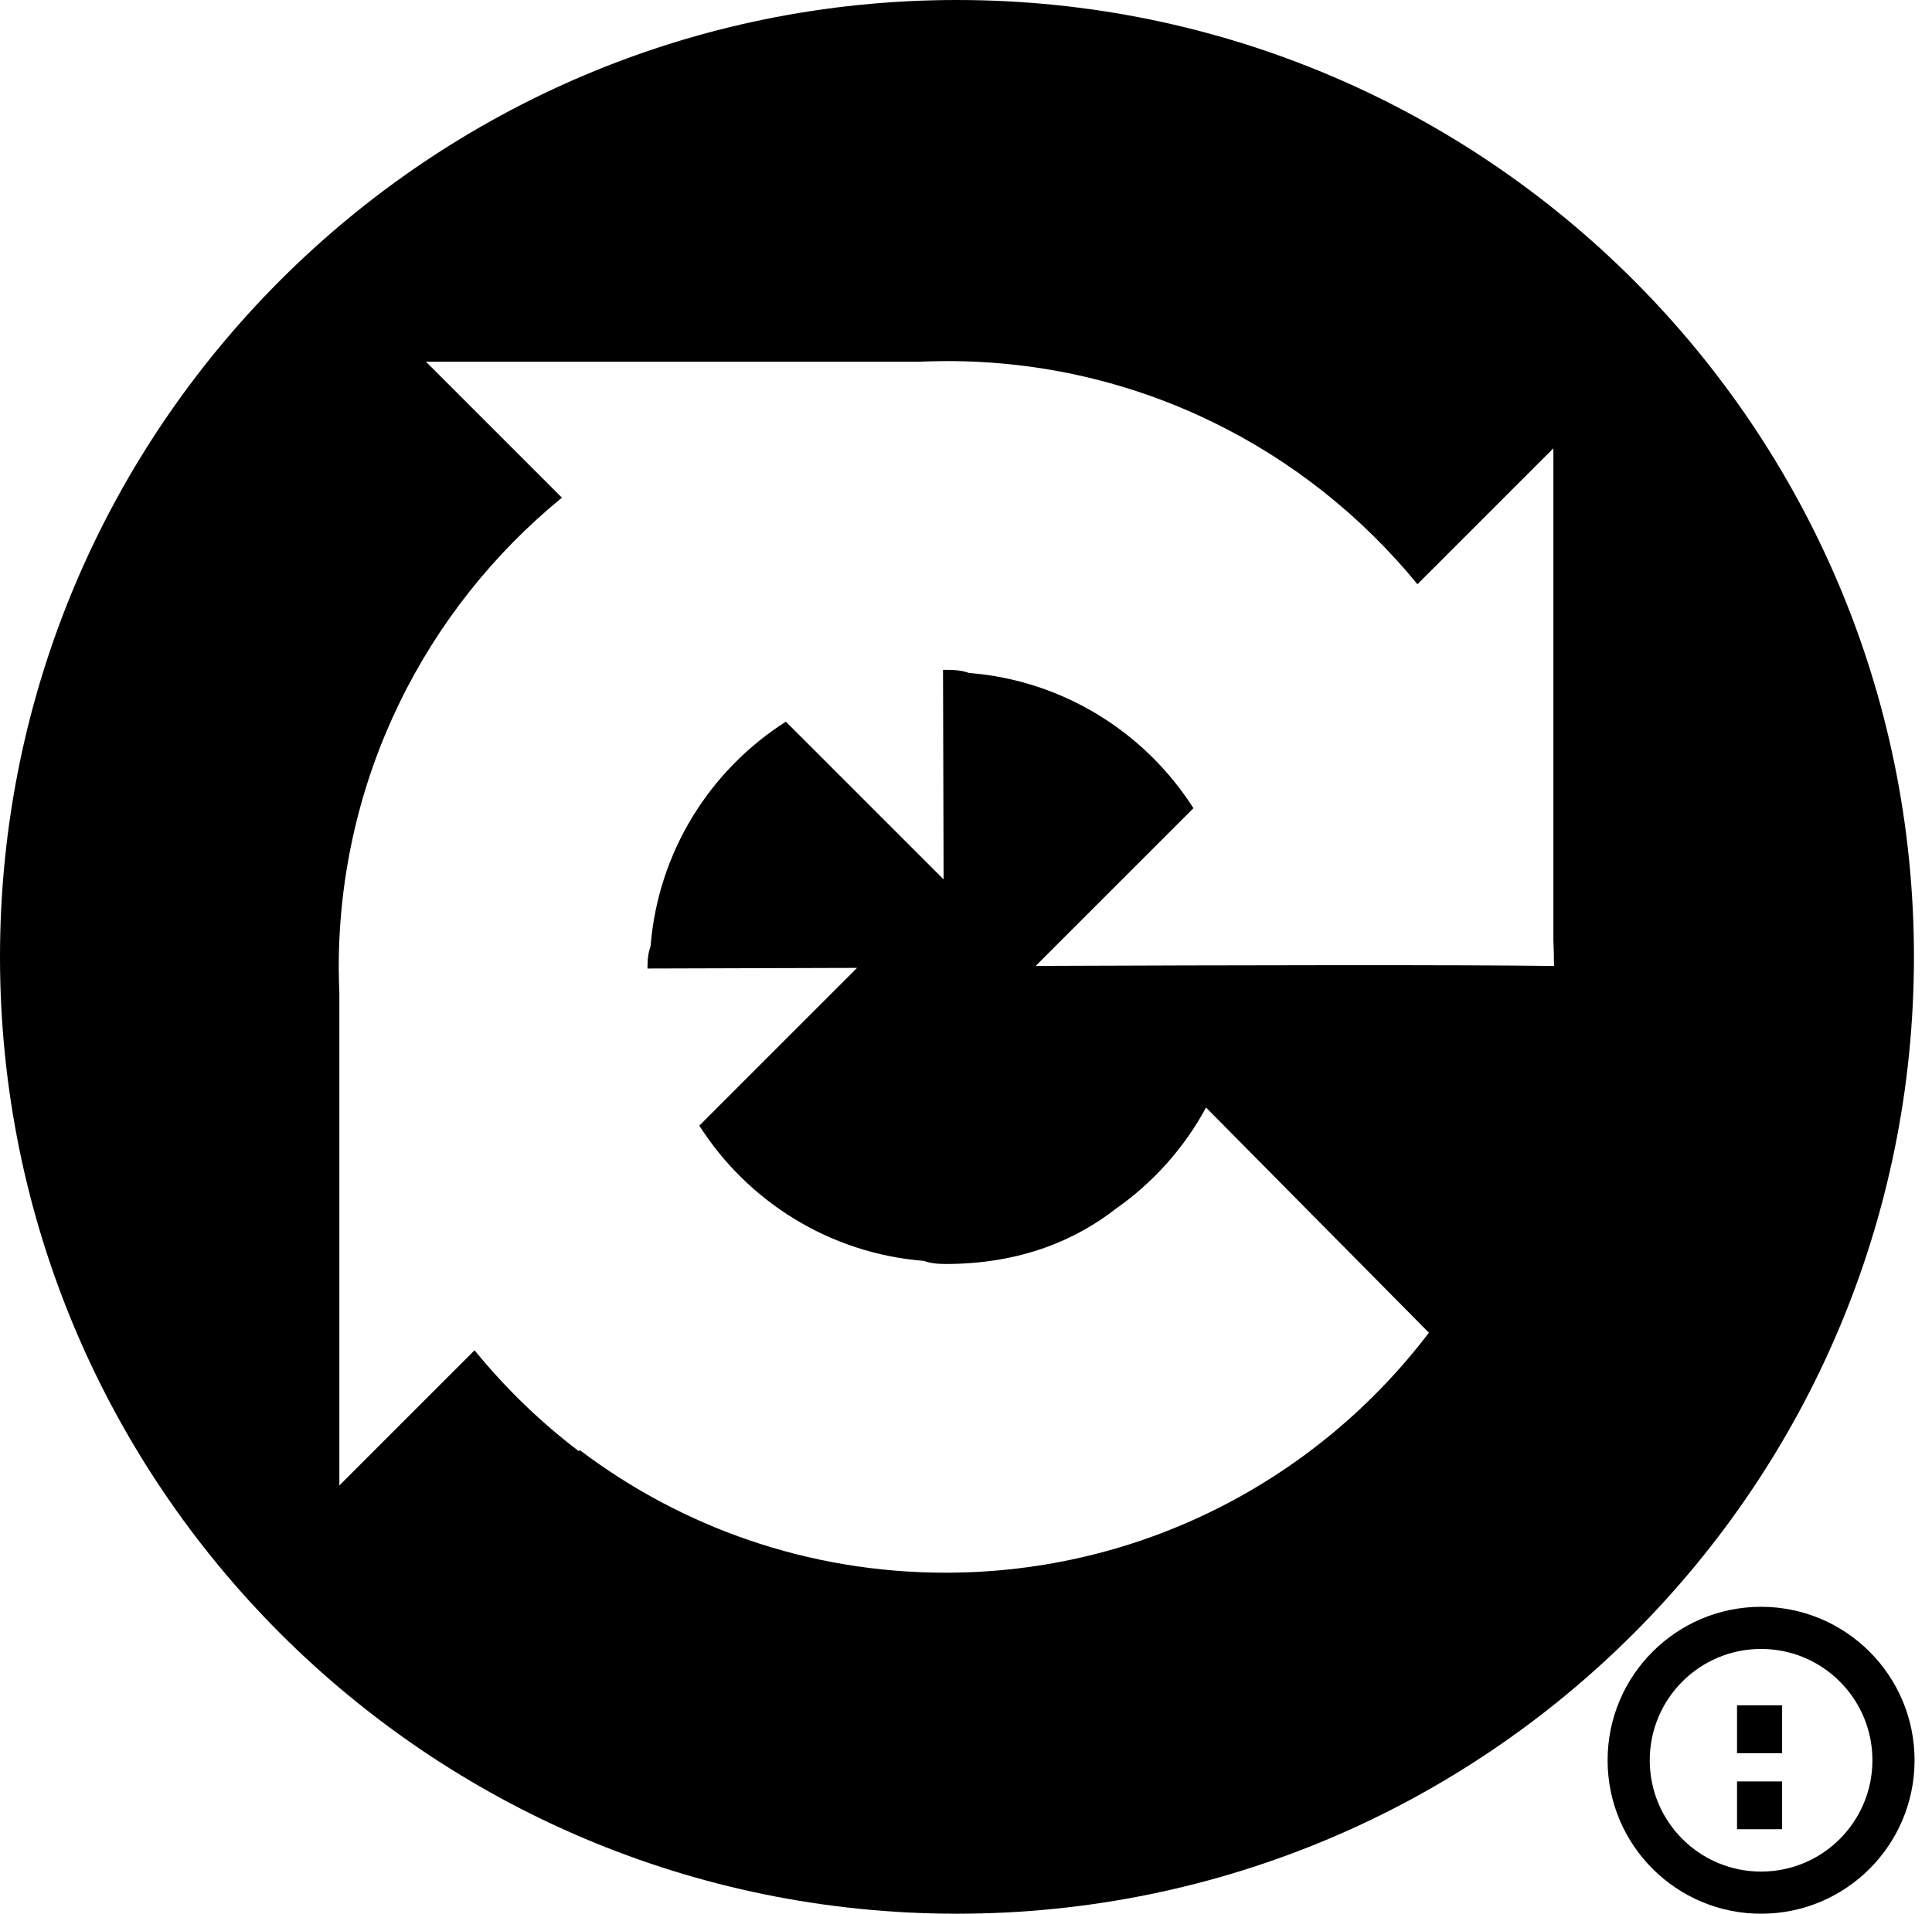
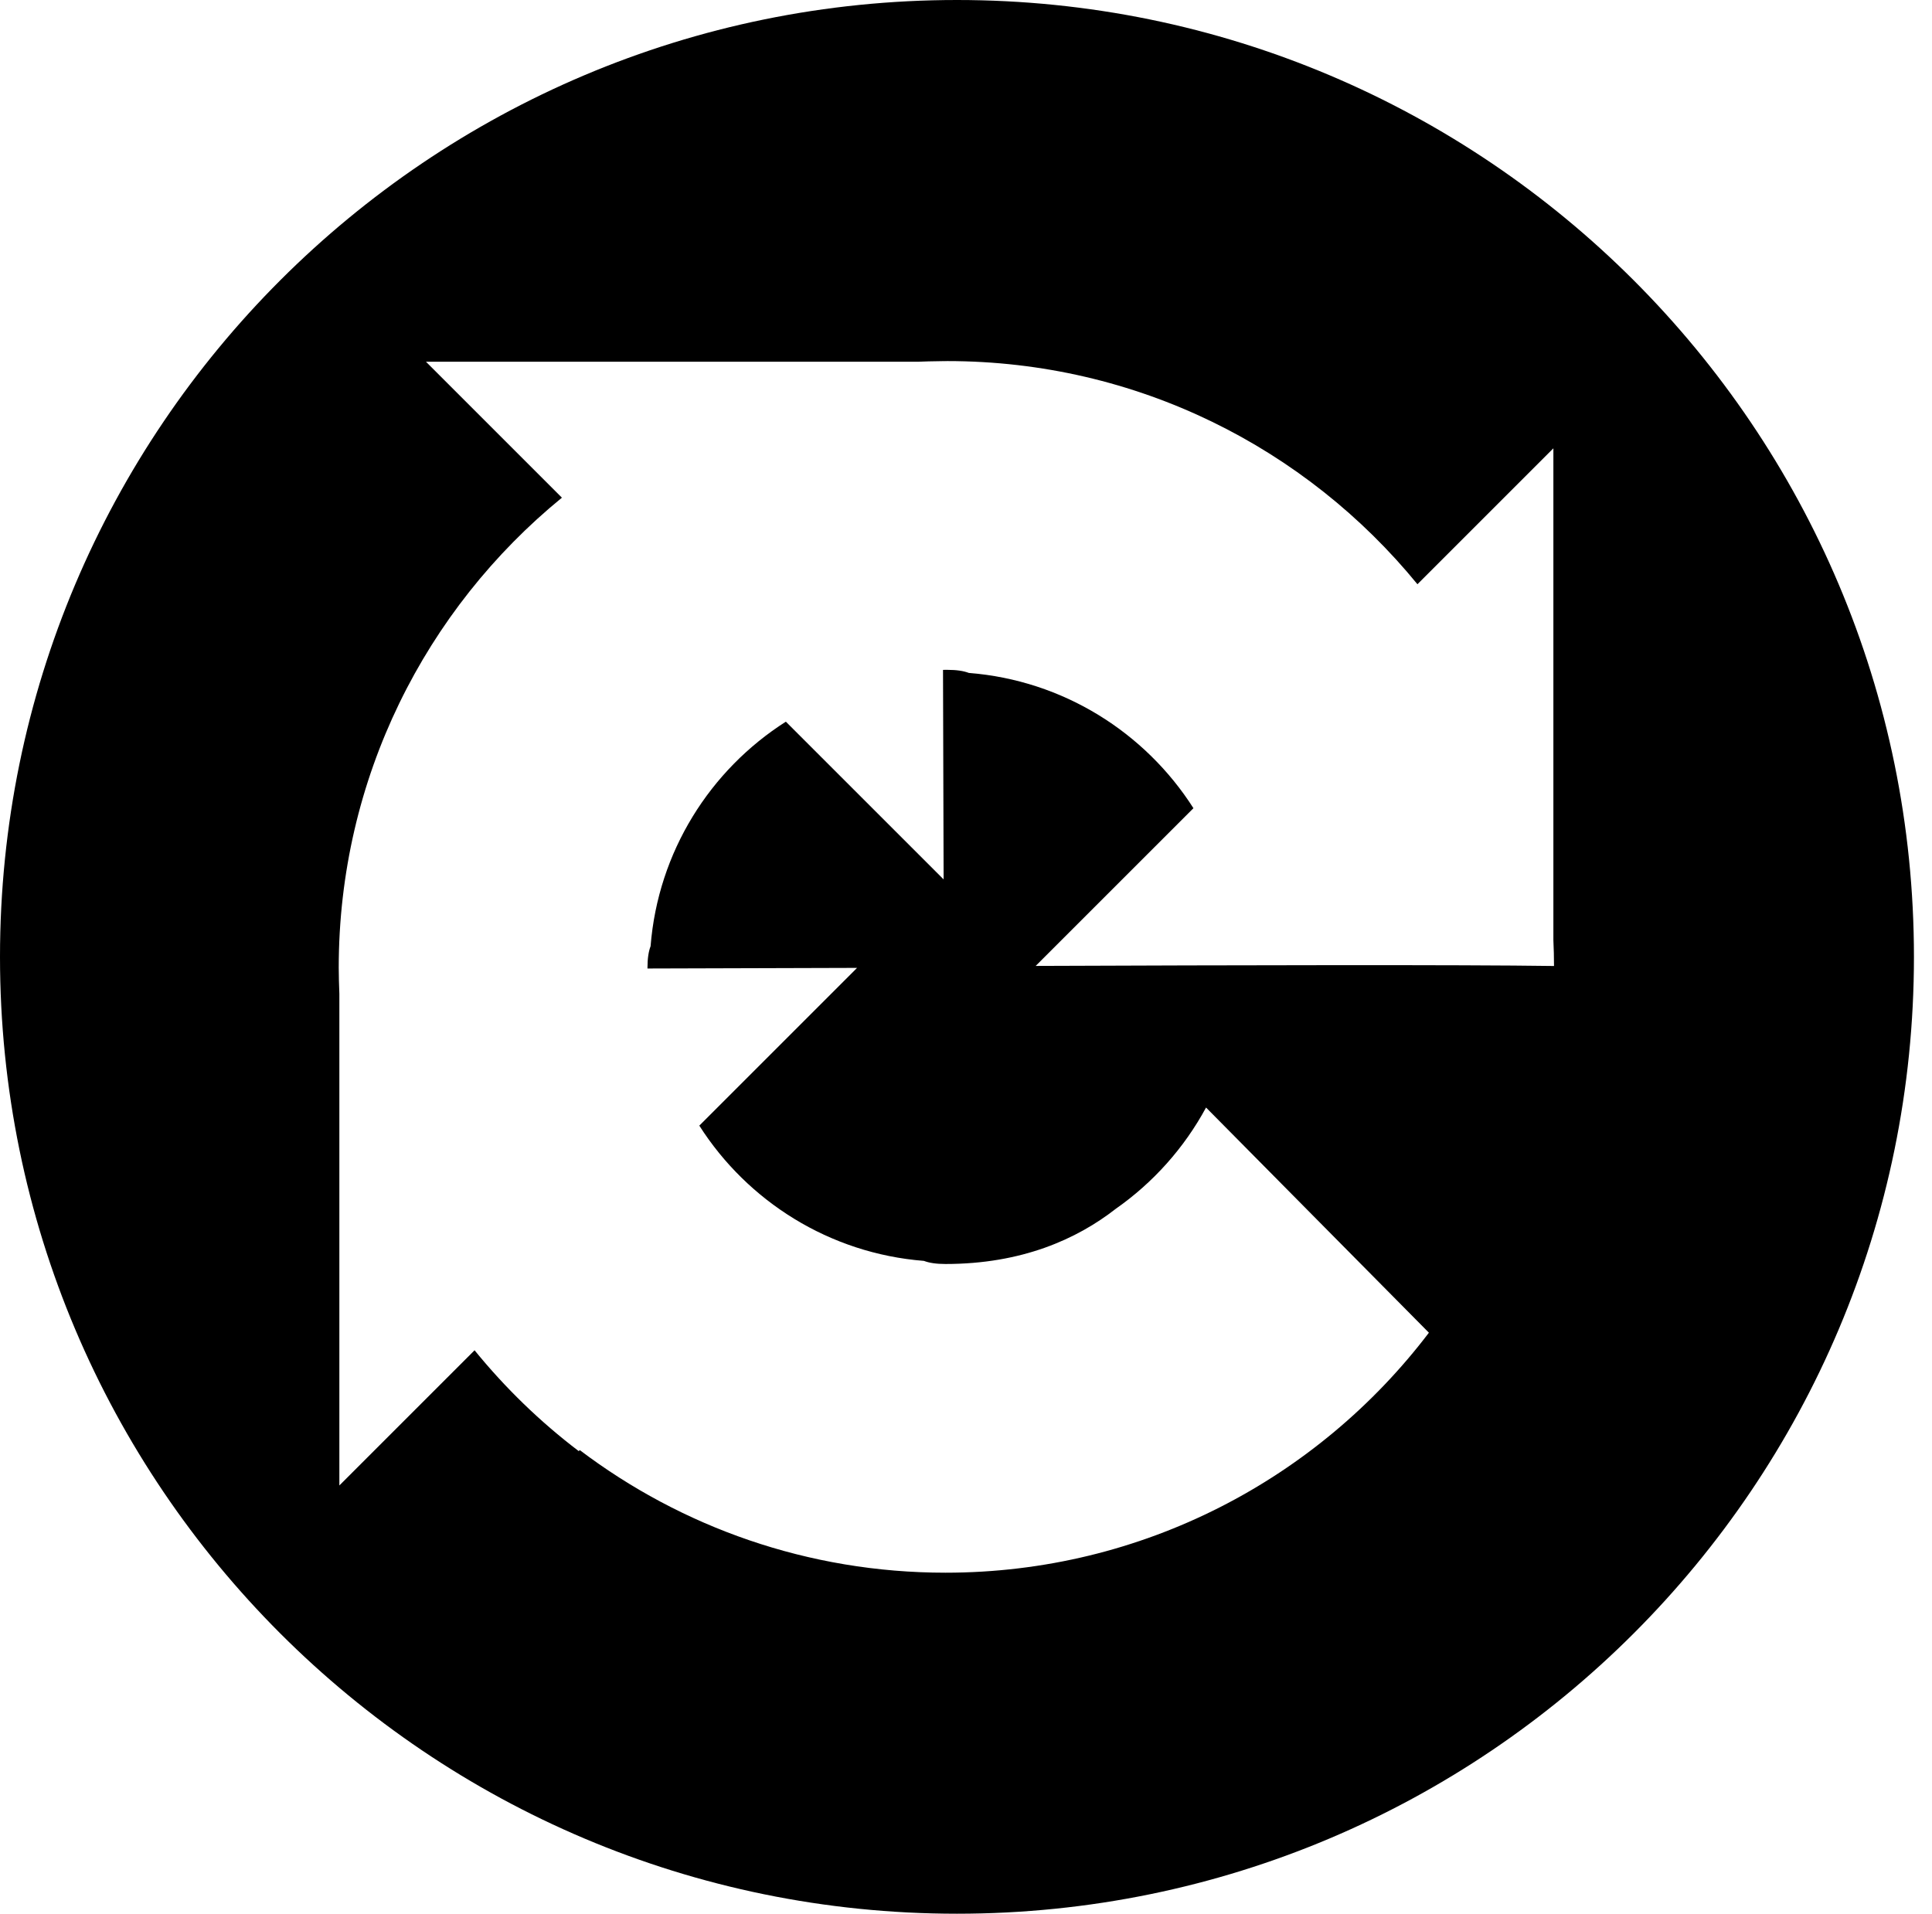
- <svg xmlns="http://www.w3.org/2000/svg" height="106" viewBox="0 0 107 106" width="107">
-   <path d="m97.534 106c-4.694 0-8.5-3.806-8.5-8.5s3.806-8.5 8.5-8.5c4.695 0 8.5 3.806 8.5 8.5s-3.805 8.5-8.5 8.5zm0-2.334c3.406 0 6.166-2.761 6.166-6.166s-2.76-6.166-6.166-6.166c-3.405 0-6.166 2.761-6.166 6.166s2.761 6.166 6.166 6.166zm-1.332-2.346v-2.65h2.497v2.65zm0-4.211v-2.65h2.497v2.65z" />
-   <path d="m53 106c-29.271 0-53-23.729-53-53s23.729-53 53-53 53 23.729 53 53-23.729 53-53 53zm-.637-18.889c10.928 0 20.637-5.215 26.774-13.293l-12.342-12.472c-1.21 2.237-2.928 4.158-5 5.609-2.155 1.682-5.208 3.057-9.432 3.057-.51 0-.904-.06-1.193-.172-5.233-.413-9.769-3.301-12.44-7.492l8.737-8.737c-3.846.015-7.784.026-11.608.034 0-.014 0-.026 0-.04 0-.51.06-.904.172-1.193.413-5.233 3.301-9.769 7.492-12.439l8.737 8.736c-.015-3.844-.026-7.784-.033-11.605.078-.001.156-.002.236-.002.51 0 .904.059 1.193.171 5.233.413 9.769 3.301 12.44 7.493l-8.737 8.736c11.066-.043 23.566-.071 28.705.004l.002.002c-.001-.483-.013-.962-.035-1.44v-27.236l-7.529 7.529c-6.163-7.543-15.537-12.361-26.037-12.361-.067 0-.133.004-.199.004v-.002c-.275.001-.549.006-.823.014-.206.005-.41.012-.615.021h-27.236l7.529 7.529c-7.543 6.163-12.361 15.537-12.361 26.038 0 .241.006.482.011.722.006.24.014.478.024.717v.021 27.215l7.488-7.488c1.694 2.083 3.63 3.961 5.77 5.586l.056-.057c5.632 4.262 12.647 6.791 20.254 6.791z" />
+ <svg xmlns="http://www.w3.org/2000/svg" width="107" height="106" viewBox="0 0 107 106">
+   <linearGradient id="linearGradient1" x1="53.538" y1="105.956" x2="53.51" y2="-0.059" gradientUnits="userSpaceOnUse">
+     <stop offset="0" stop-color="#007c77" stop-opacity="1" />
+     <stop offset="1" stop-color="#1ee5ce" stop-opacity="1" />
+   </linearGradient>
+   <path id="Icon" fill="url(#linearGradient1)" fill-rule="evenodd" stroke="none" visibility="hidden" d="M 53 106 C 23.729 106 0 82.271 0 53 C 0 23.729 23.729 0 53 0 C 82.271 0 106 23.729 106 53 C 106 82.271 82.271 106 53 106 Z M 52.363 87.111 C 63.291 87.111 73 81.896 79.137 73.818 L 66.795 61.346 C 65.585 63.583 63.867 65.504 61.795 66.955 C 59.64 68.637 56.587 70.012 52.363 70.012 C 51.853 70.012 51.459 69.952 51.17 69.84 C 45.937 69.427 41.401 66.539 38.73 62.348 L 47.467 53.611 C 43.621 53.626 39.683 53.637 35.859 53.645 C 35.859 53.631 35.859 53.619 35.859 53.605 C 35.859 53.095 35.919 52.701 36.031 52.412 C 36.444 47.179 39.332 42.643 43.523 39.973 L 52.26 48.709 C 52.245 44.865 52.234 40.925 52.227 37.104 C 52.305 37.103 52.383 37.102 52.463 37.102 C 52.973 37.102 53.367 37.161 53.656 37.273 C 58.889 37.686 63.425 40.574 66.096 44.766 L 57.359 53.502 C 68.425 53.459 80.925 53.431 86.064 53.506 L 86.066 53.508 C 86.065 53.025 86.053 52.546 86.031 52.068 L 86.031 24.832 L 78.502 32.361 C 72.339 24.818 62.965 20 52.465 20 C 52.398 20 52.332 20.004 52.266 20.004 C 52.266 20.004 52.266 20.002 52.266 20.002 C 51.991 20.003 51.717 20.008 51.443 20.016 C 51.237 20.021 51.033 20.028 50.828 20.037 L 23.592 20.037 L 31.121 27.566 C 23.578 33.729 18.76 43.103 18.76 53.604 C 18.76 53.845 18.766 54.086 18.771 54.326 C 18.777 54.566 18.785 54.804 18.795 55.043 L 18.795 55.064 L 18.795 82.279 L 26.283 74.791 C 27.977 76.874 29.913 78.752 32.053 80.377 L 32.109 80.32 C 37.741 84.582 44.756 87.111 52.363 87.111 Z" />
+   <path id="Icon-mask" fill="#000000" fill-rule="evenodd" stroke="none" d="M 53 106 C 23.729 106 0 82.271 0 53 C 0 23.729 23.729 0 53 0 C 82.271 0 106 23.729 106 53 C 106 82.271 82.271 106 53 106 Z M 52.363 87.111 C 63.291 87.111 73 81.896 79.137 73.818 L 66.795 61.346 C 65.585 63.583 63.867 65.504 61.795 66.955 C 59.64 68.637 56.587 70.012 52.363 70.012 C 51.853 70.012 51.459 69.952 51.17 69.84 C 45.937 69.427 41.401 66.539 38.73 62.348 L 47.467 53.611 C 43.621 53.626 39.683 53.637 35.859 53.645 C 35.859 53.631 35.859 53.619 35.859 53.605 C 35.859 53.095 35.919 52.701 36.031 52.412 C 36.444 47.179 39.332 42.643 43.523 39.973 L 52.26 48.709 C 52.245 44.865 52.234 40.925 52.227 37.104 C 52.305 37.103 52.383 37.102 52.463 37.102 C 52.973 37.102 53.367 37.161 53.656 37.273 C 58.889 37.686 63.425 40.574 66.096 44.766 L 57.359 53.502 C 68.425 53.459 80.925 53.431 86.064 53.506 L 86.066 53.508 C 86.065 53.025 86.053 52.546 86.031 52.068 L 86.031 24.832 L 78.502 32.361 C 72.339 24.818 62.965 20 52.465 20 C 52.398 20 52.332 20.004 52.266 20.004 C 52.266 20.004 52.266 20.002 52.266 20.002 C 51.991 20.003 51.717 20.008 51.443 20.016 C 51.237 20.021 51.033 20.028 50.828 20.037 L 23.592 20.037 L 31.121 27.566 C 23.578 33.729 18.76 43.103 18.76 53.604 C 18.76 53.845 18.766 54.086 18.771 54.326 C 18.777 54.566 18.785 54.804 18.795 55.043 L 18.795 55.064 L 18.795 82.279 L 26.283 74.791 C 27.977 76.874 29.913 78.752 32.053 80.377 L 32.109 80.32 C 37.741 84.582 44.756 87.111 52.363 87.111 Z" />
</svg>
